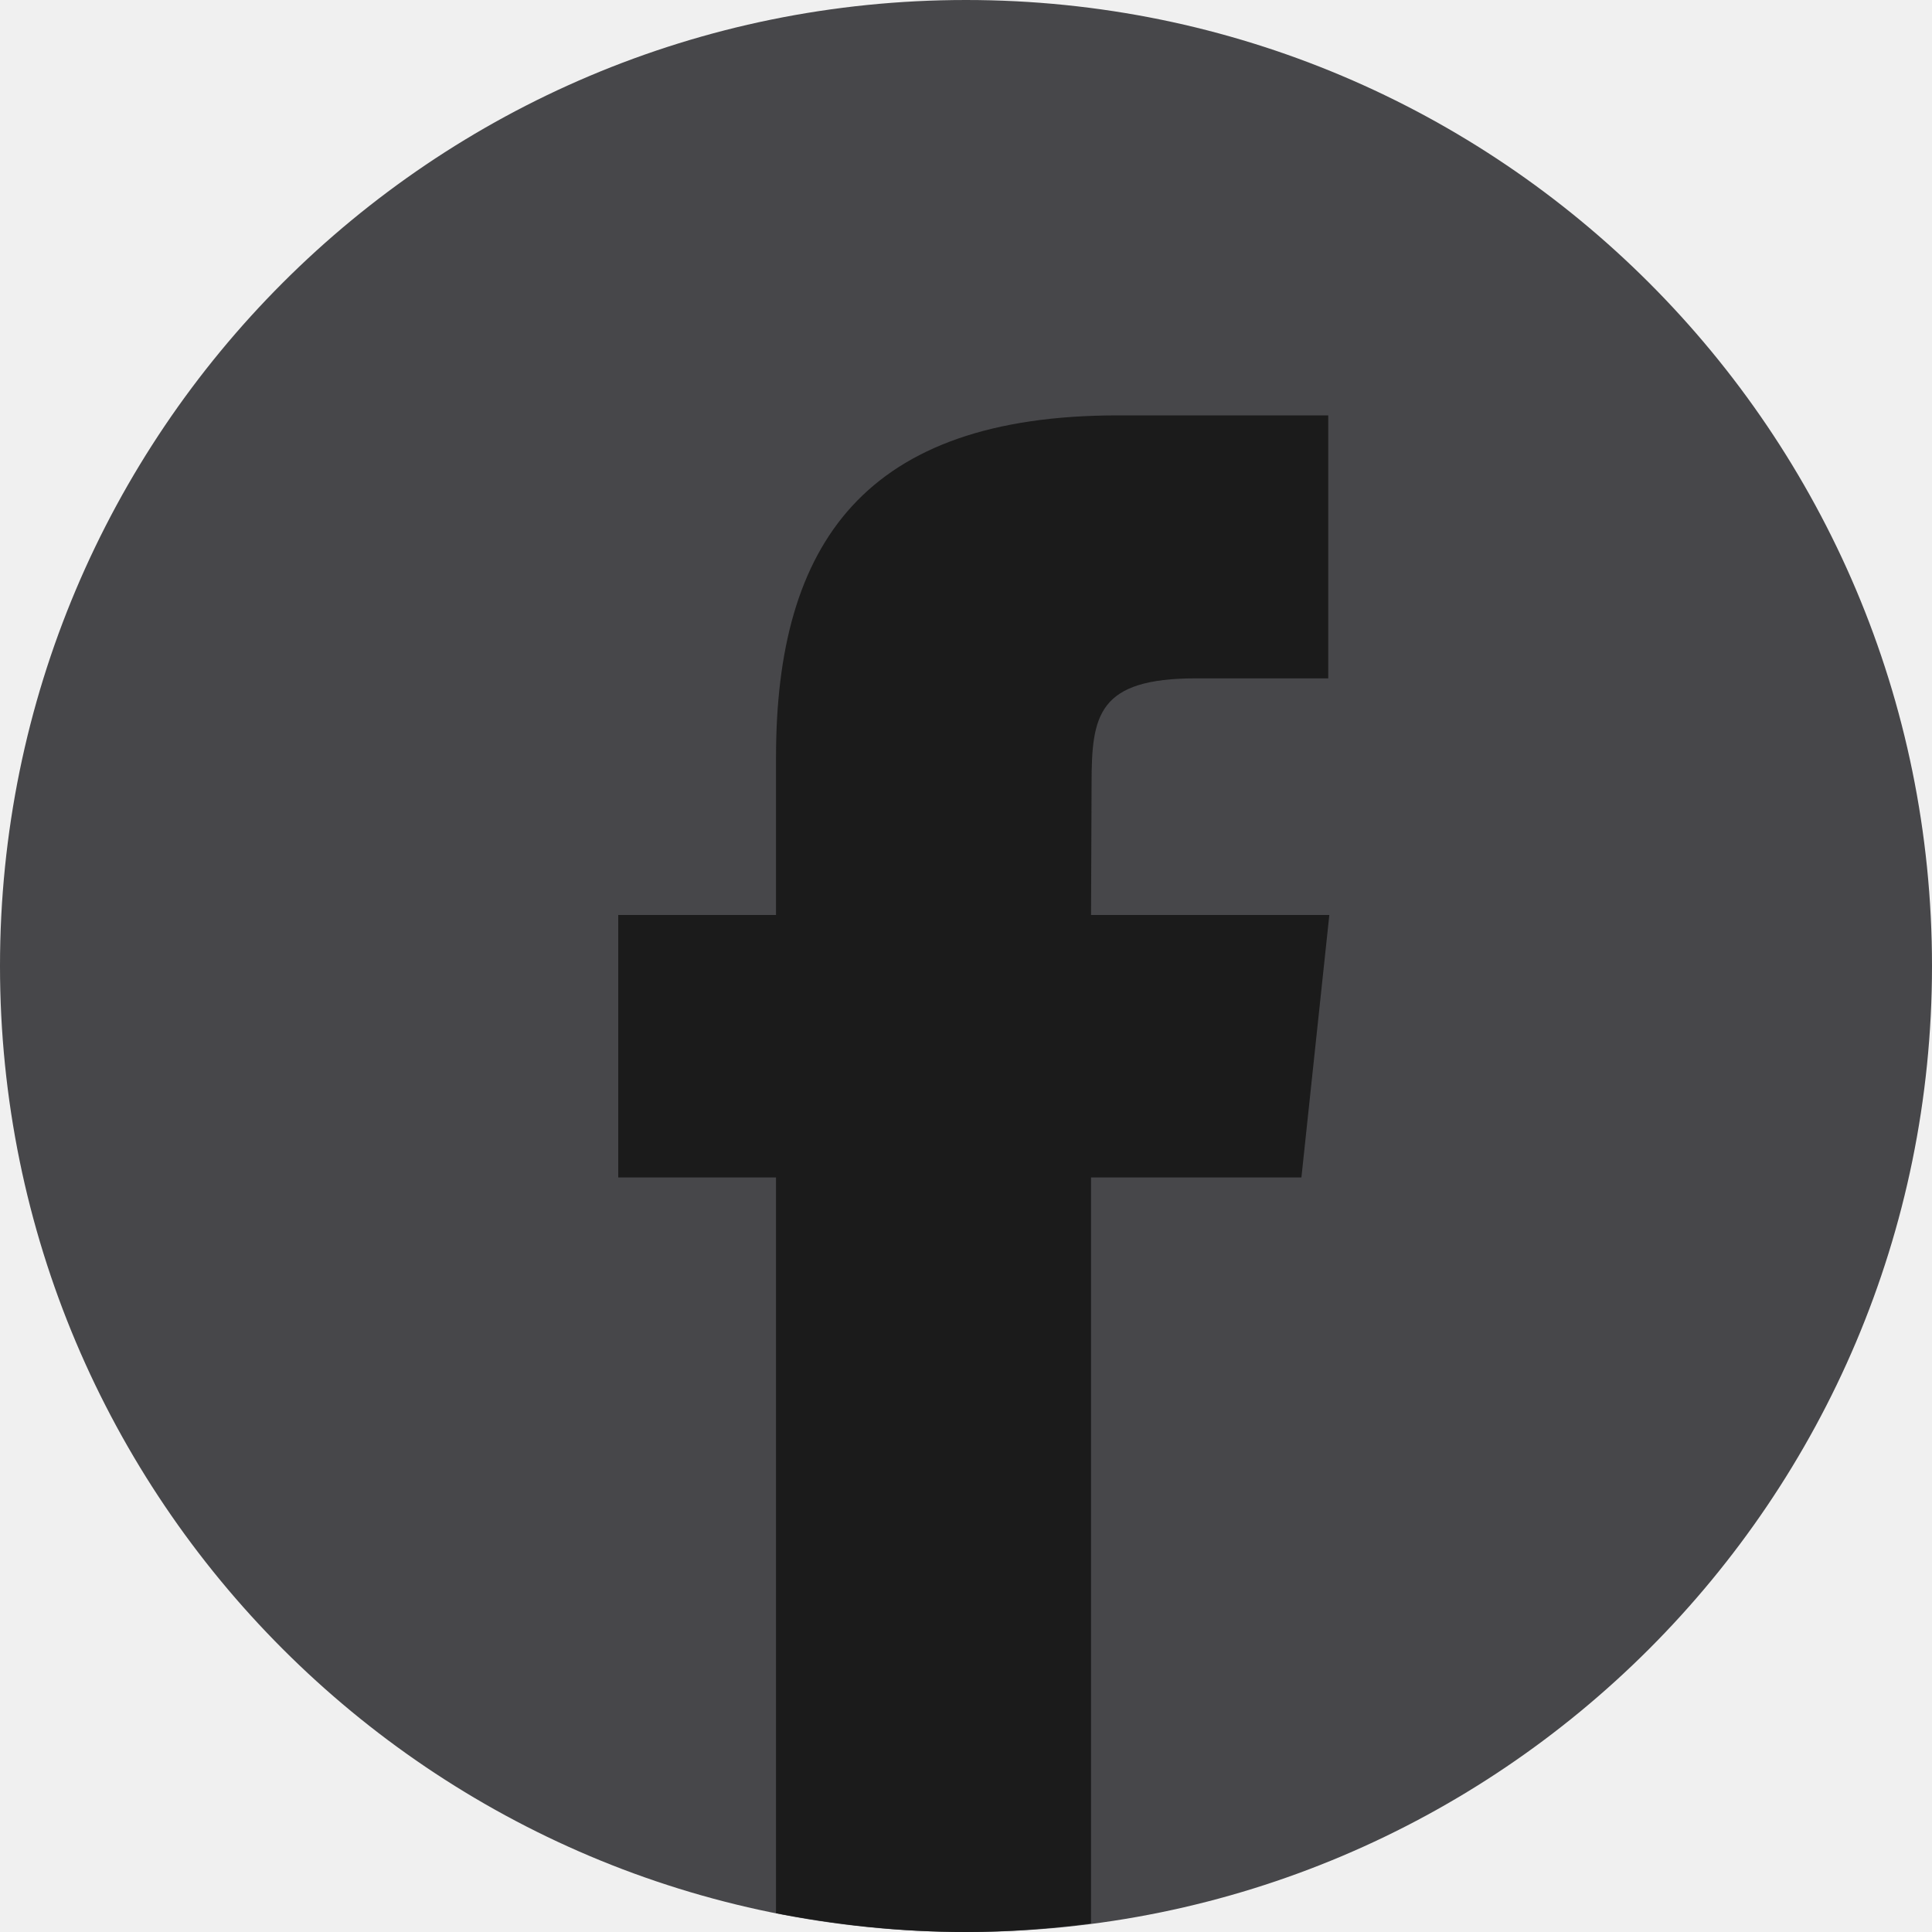
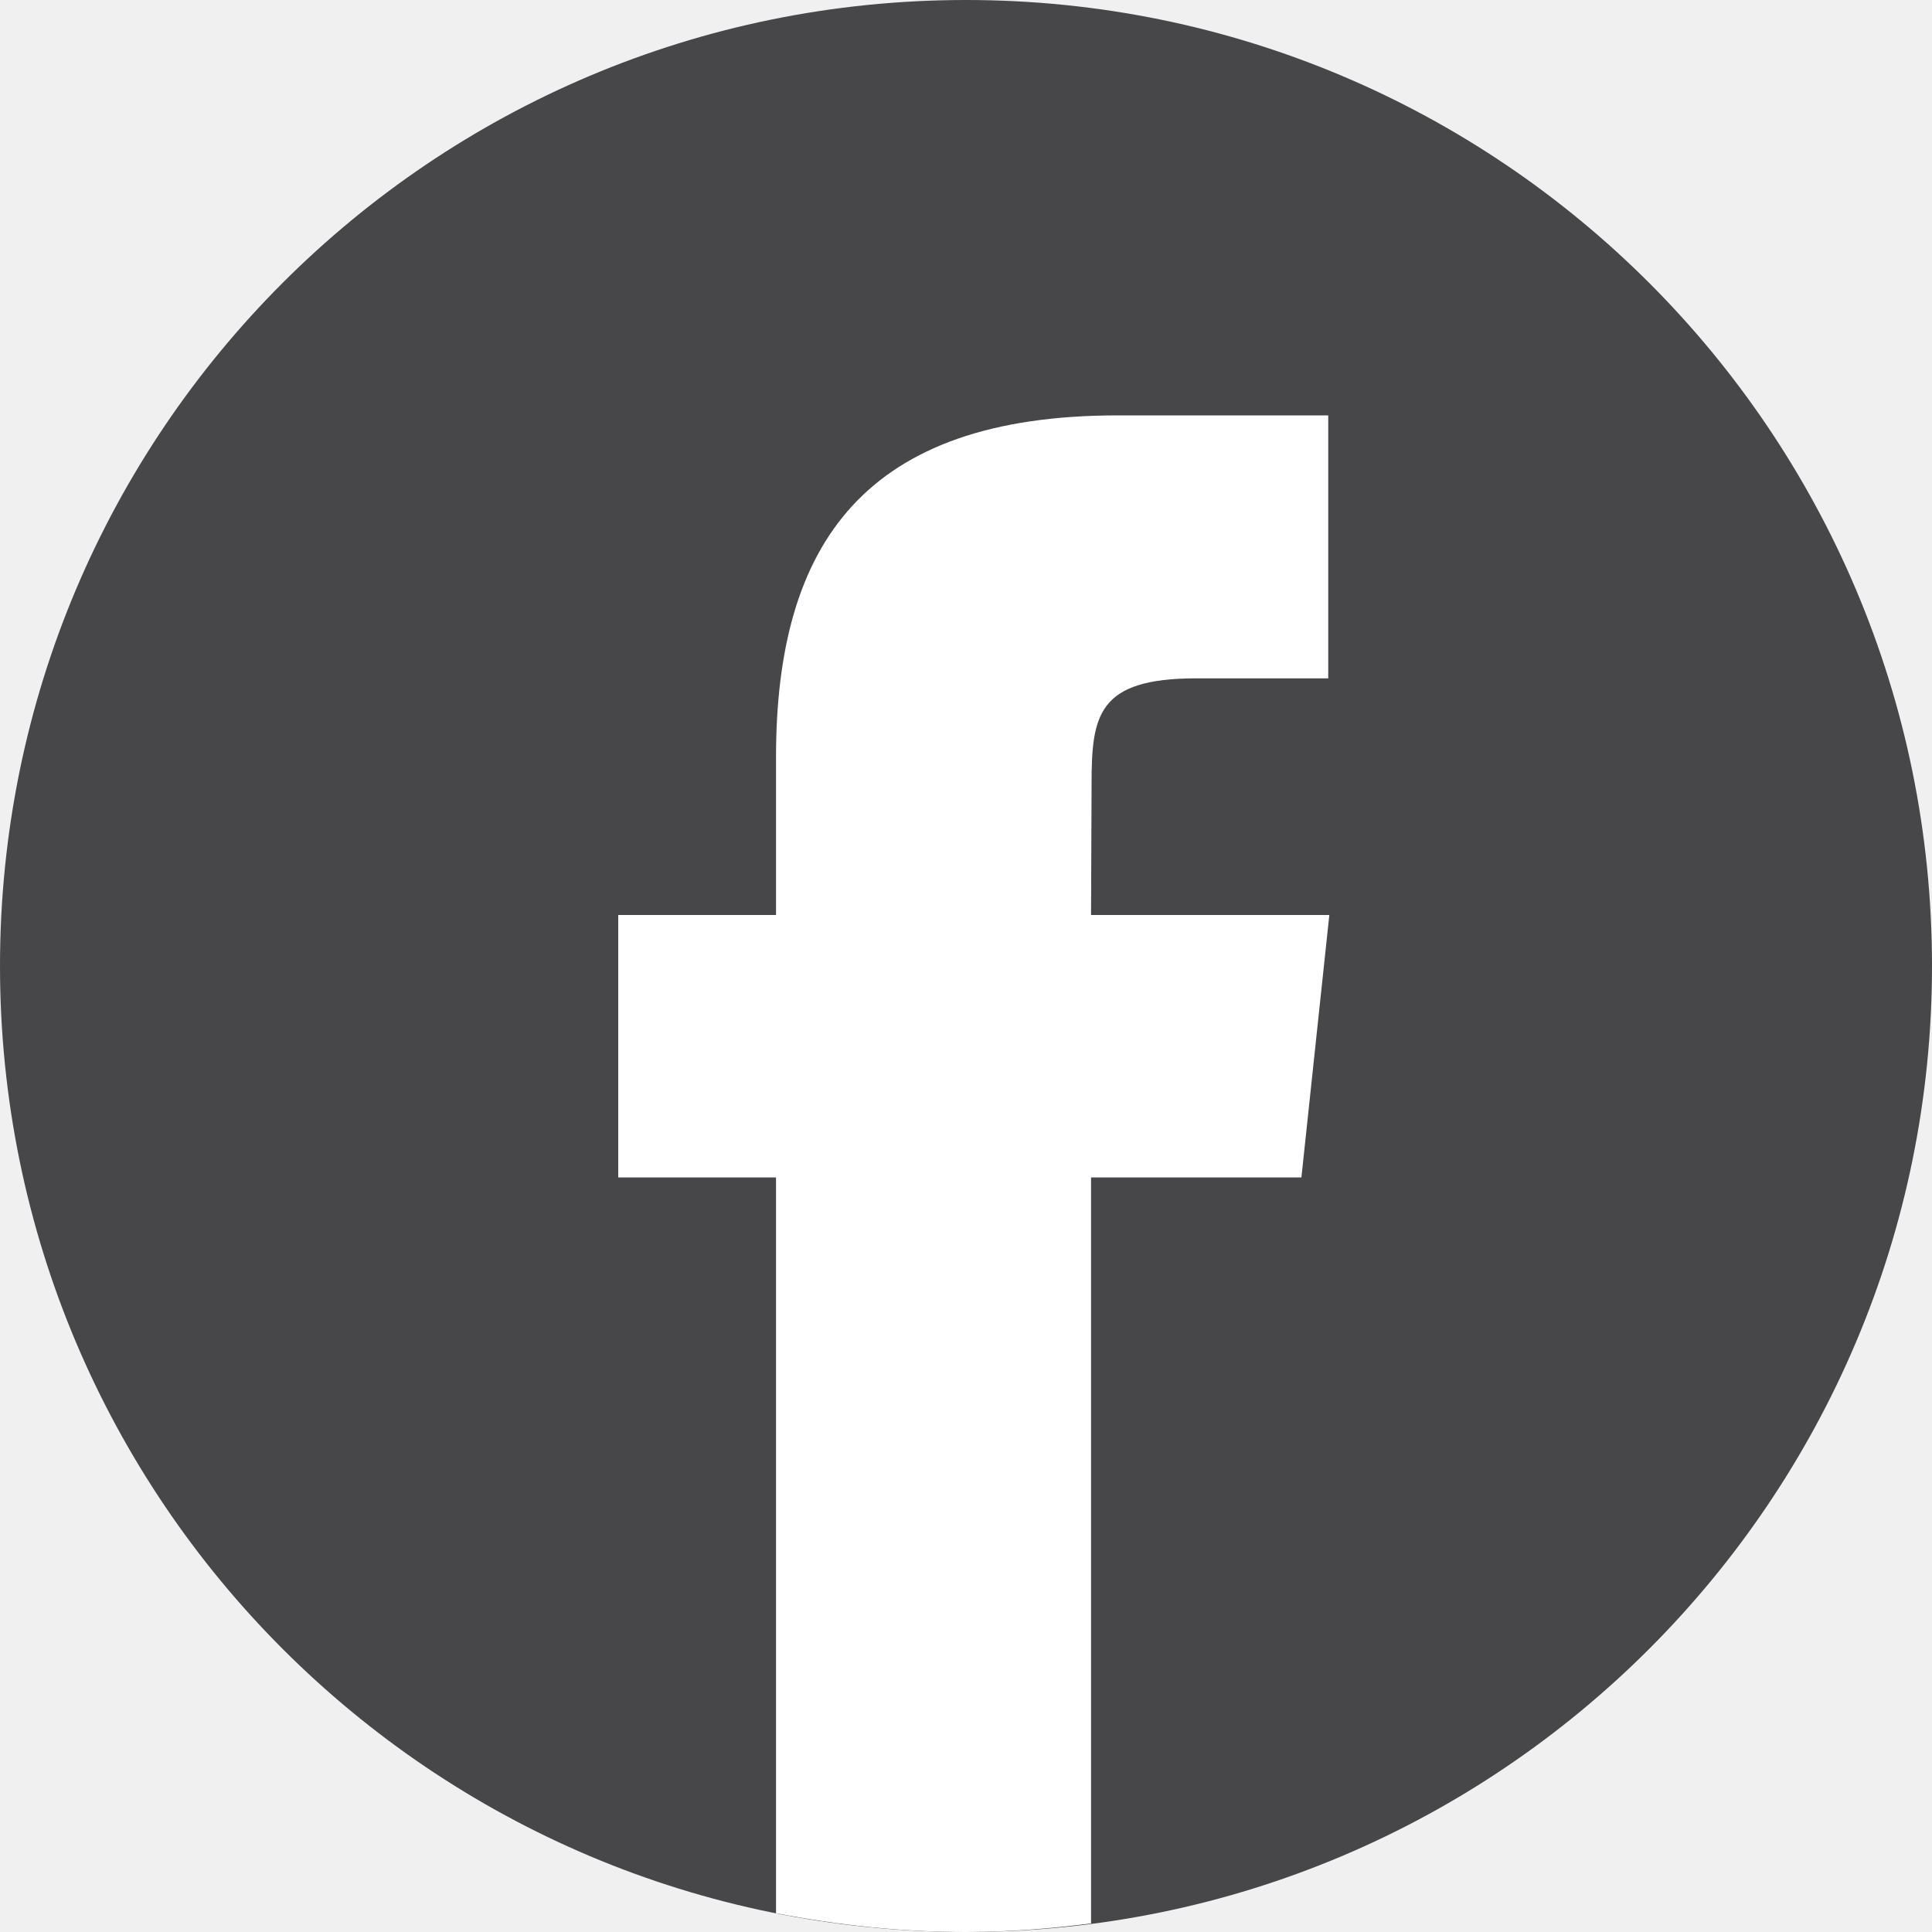
<svg xmlns="http://www.w3.org/2000/svg" width="36" height="36" viewBox="0 0 36 36" fill="none">
  <defs />
  <path id="Vector" d="M18 0C27.94 0 36 8.05 36 18C36 27.94 27.94 36 18 36C8.05 36 0 27.94 0 18C0 8.05 8.05 0 18 0Z" fill="#47474A" fill-opacity="1" fill-rule="evenodd" />
-   <path id="Vector" d="M20.33 35.84L20.33 21.94L24.25 21.94L24.77 17.05L20.33 17.05L20.34 14.6C20.34 13.32 20.46 12.64 22.29 12.64L24.75 12.64L24.75 7.74L20.83 7.74C16.12 7.74 14.46 10.12 14.46 14.11L14.46 17.05L11.52 17.05L11.52 21.94L14.46 21.94L14.46 35.65C15.6 35.87 16.78 36 18 36C18.78 36 19.56 35.94 20.33 35.84Z" fill="#1B1B1B" fill-opacity="1" fill-rule="nonzero" />
+   <path id="Vector" d="M20.33 35.84L20.33 21.94L24.25 21.94L24.77 17.05L20.33 17.05L20.34 14.6C20.34 13.32 20.46 12.64 22.29 12.64L24.75 12.64L24.75 7.74L20.83 7.74C16.12 7.74 14.46 10.12 14.46 14.11L14.46 17.05L11.52 17.05L11.52 21.94L14.46 21.94L14.46 35.65C15.6 35.87 16.78 36 18 36C18.78 36 19.56 35.94 20.33 35.84Z" fill="#FFFFFF" fill-opacity="1" fill-rule="nonzero" />
</svg>
